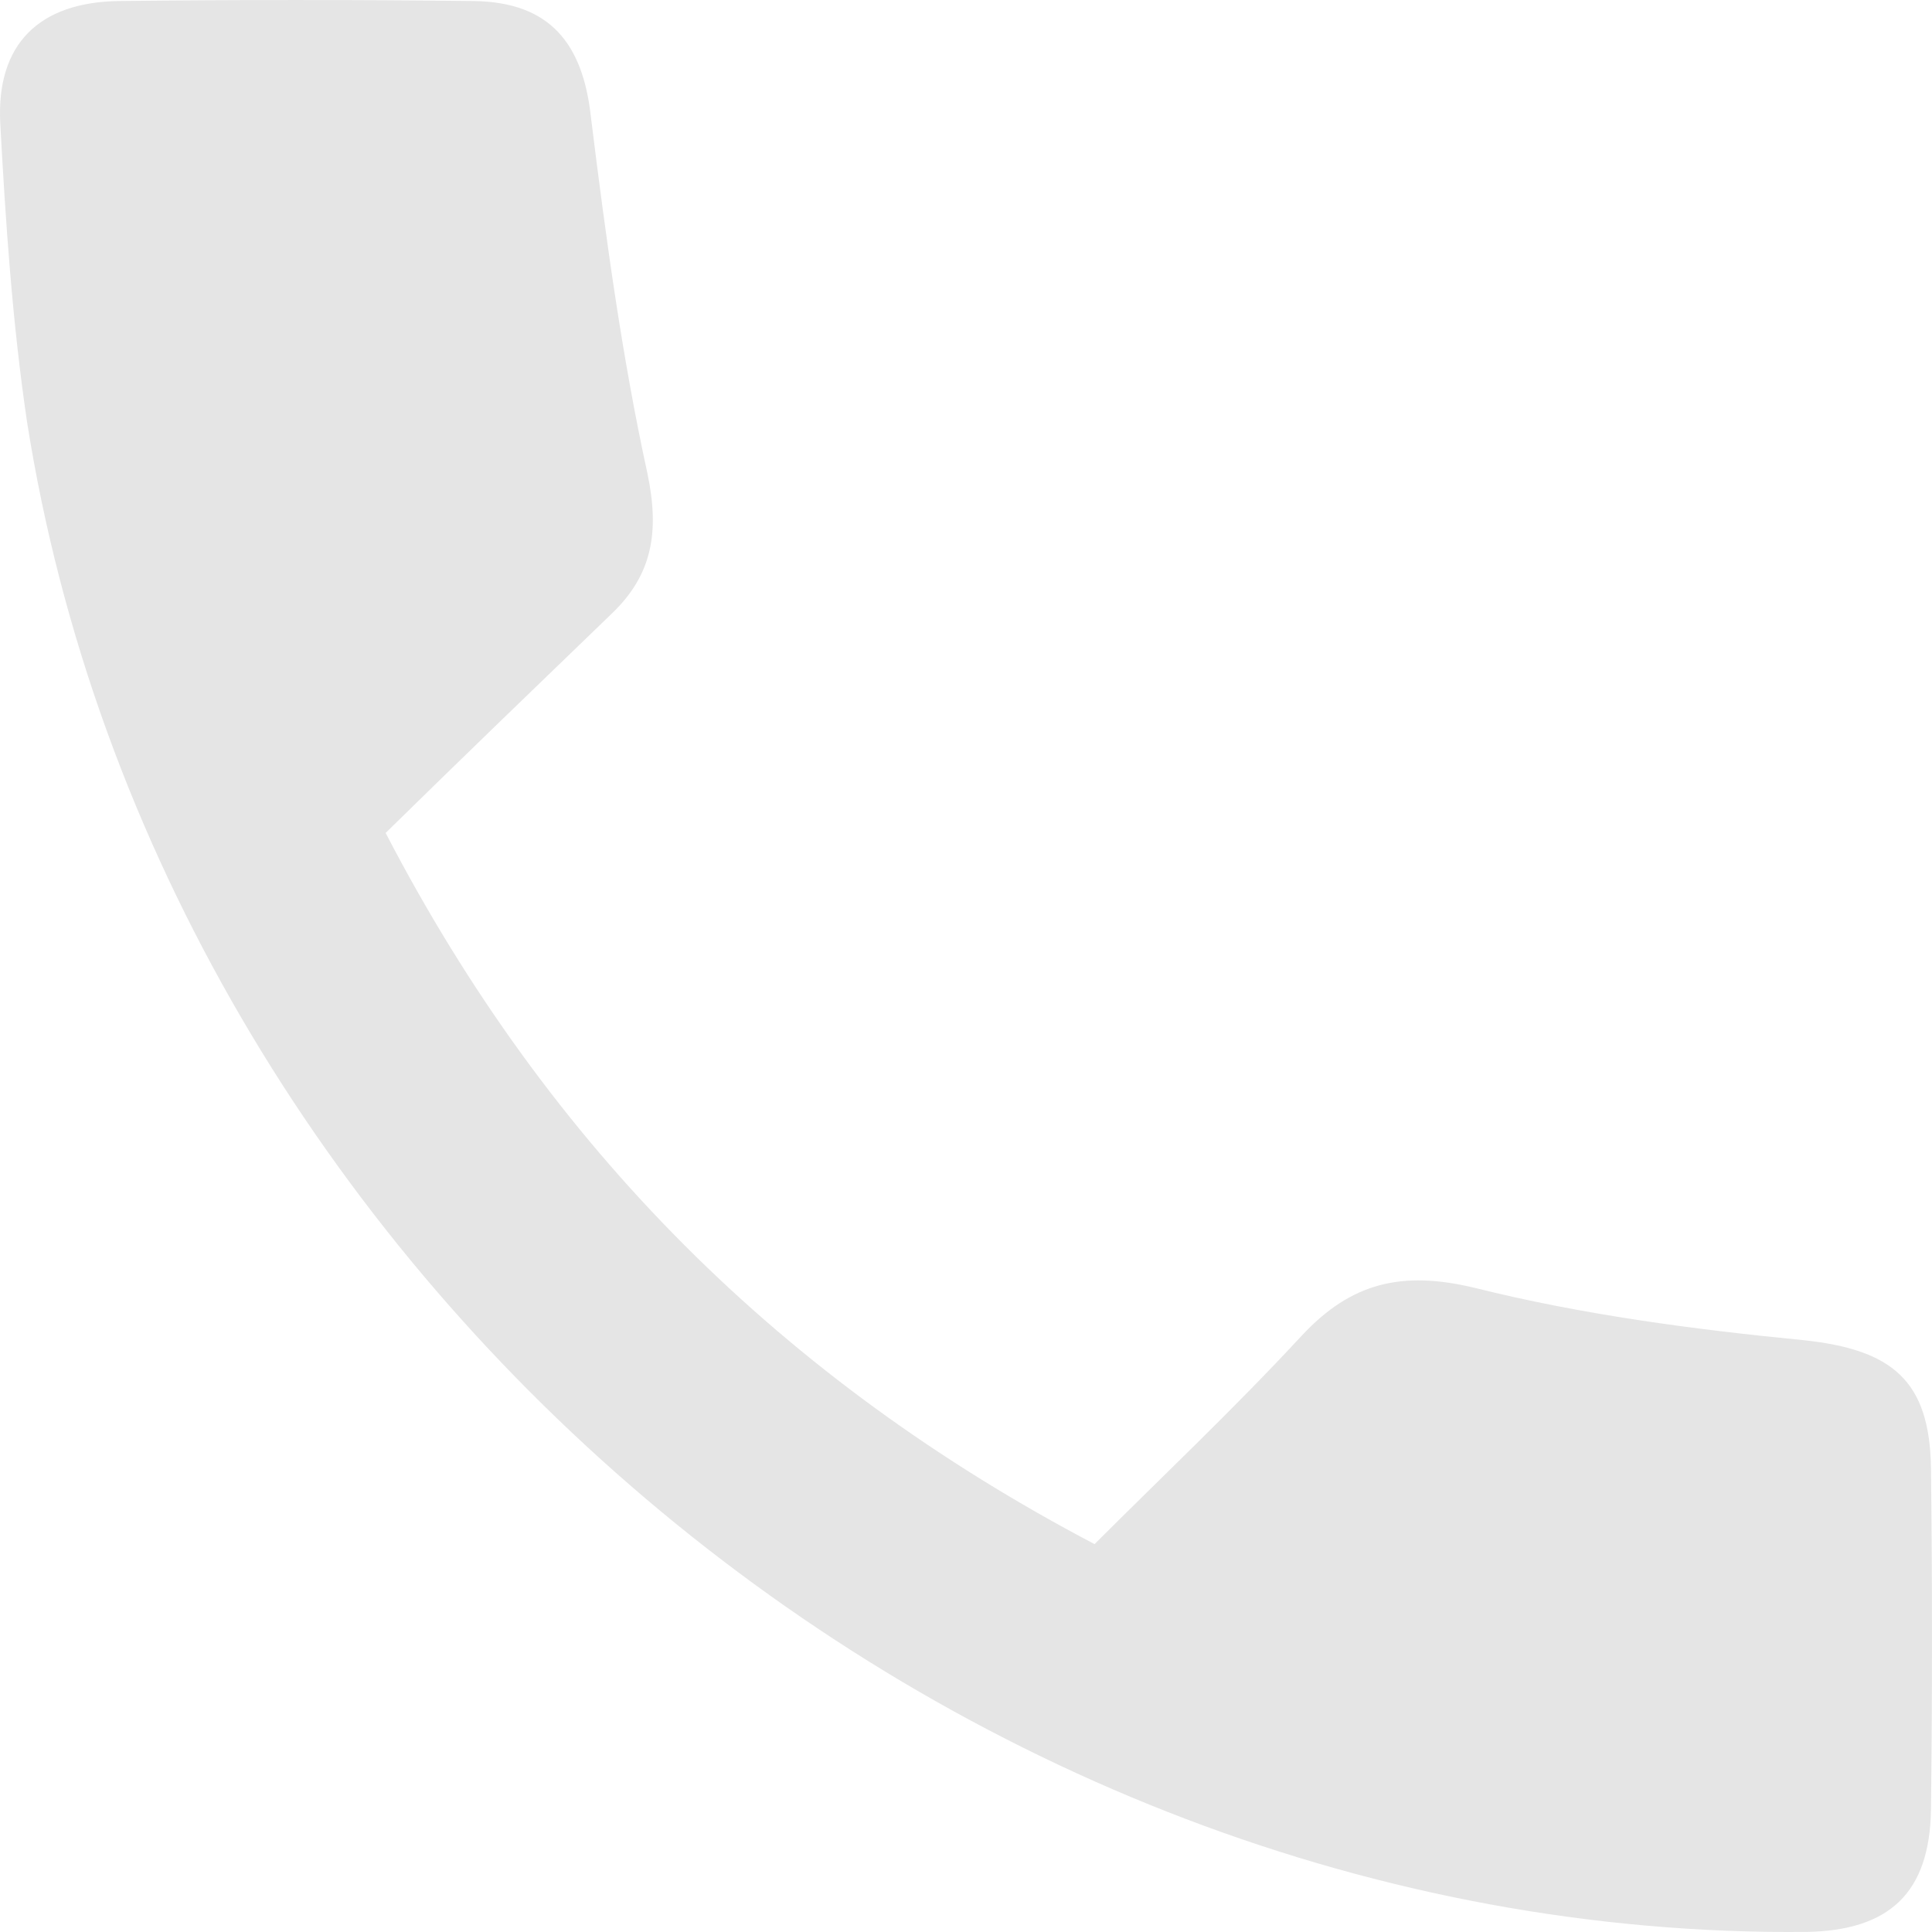
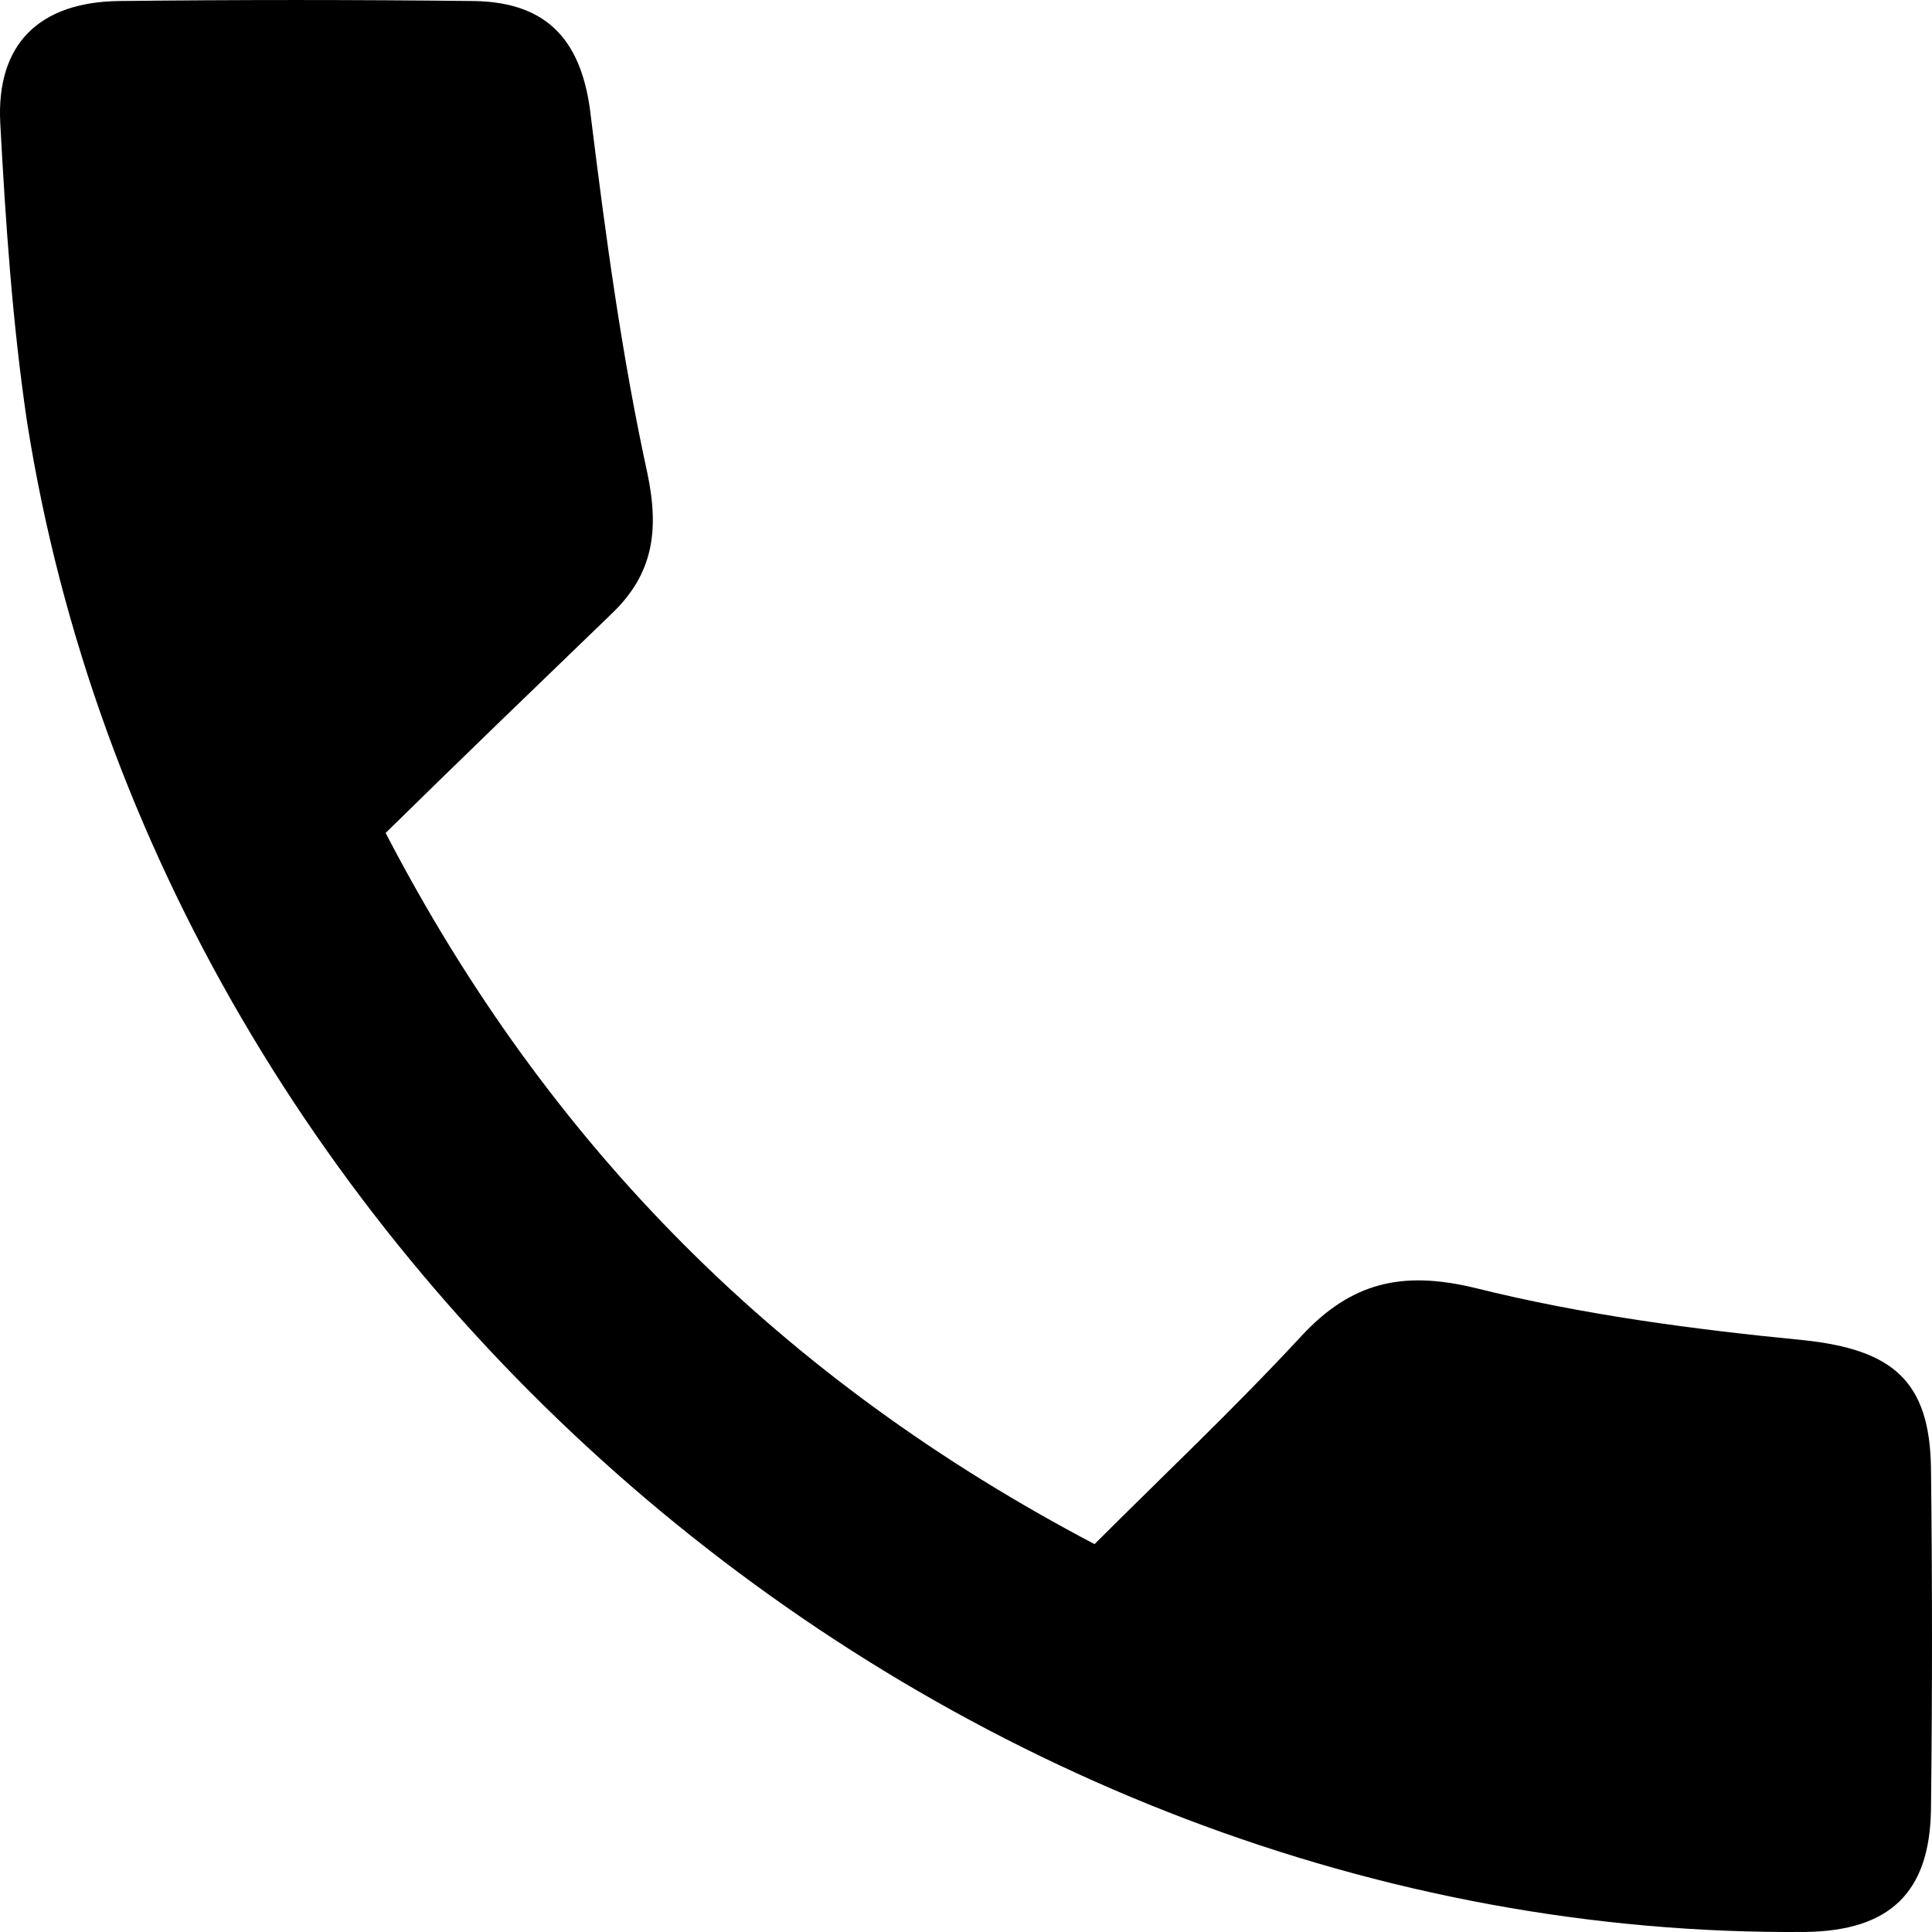
- <svg xmlns="http://www.w3.org/2000/svg" width="30" height="30" viewBox="0 0 30 30" fill="none">
-   <path d="M5.988 12.934C8.531 17.831 12.159 21.435 16.996 23.977C18.059 22.915 19.164 21.873 20.206 20.748C20.978 19.914 21.77 19.727 22.896 19.997C24.564 20.414 26.294 20.643 28.004 20.81C29.38 20.956 29.963 21.435 29.984 22.79C30.005 24.561 30.005 26.332 29.984 28.103C29.963 29.395 29.338 29.978 28.045 29.999C14.744 30.124 2.506 19.747 0.421 6.558C0.192 5.016 0.087 3.454 0.004 1.912C-0.059 0.682 0.609 0.036 1.839 0.016C3.673 -0.005 5.508 -0.005 7.364 0.016C8.531 0.036 9.052 0.662 9.177 1.828C9.407 3.683 9.657 5.537 10.053 7.35C10.241 8.246 10.136 8.913 9.511 9.517C8.323 10.663 7.155 11.788 5.988 12.934Z" fill="#E5E5E5" />
+ <svg xmlns="http://www.w3.org/2000/svg" width="30" height="30" viewBox="0 0 30 30" fill="currentColor">
+   <path d="M5.988 12.934C8.531 17.831 12.159 21.435 16.996 23.977C18.059 22.915 19.164 21.873 20.206 20.748C20.978 19.914 21.77 19.727 22.896 19.997C24.564 20.414 26.294 20.643 28.004 20.81C29.38 20.956 29.963 21.435 29.984 22.79C30.005 24.561 30.005 26.332 29.984 28.103C29.963 29.395 29.338 29.978 28.045 29.999C14.744 30.124 2.506 19.747 0.421 6.558C0.192 5.016 0.087 3.454 0.004 1.912C-0.059 0.682 0.609 0.036 1.839 0.016C3.673 -0.005 5.508 -0.005 7.364 0.016C8.531 0.036 9.052 0.662 9.177 1.828C9.407 3.683 9.657 5.537 10.053 7.35C10.241 8.246 10.136 8.913 9.511 9.517C8.323 10.663 7.155 11.788 5.988 12.934Z" fill="currentColor" />
</svg>
